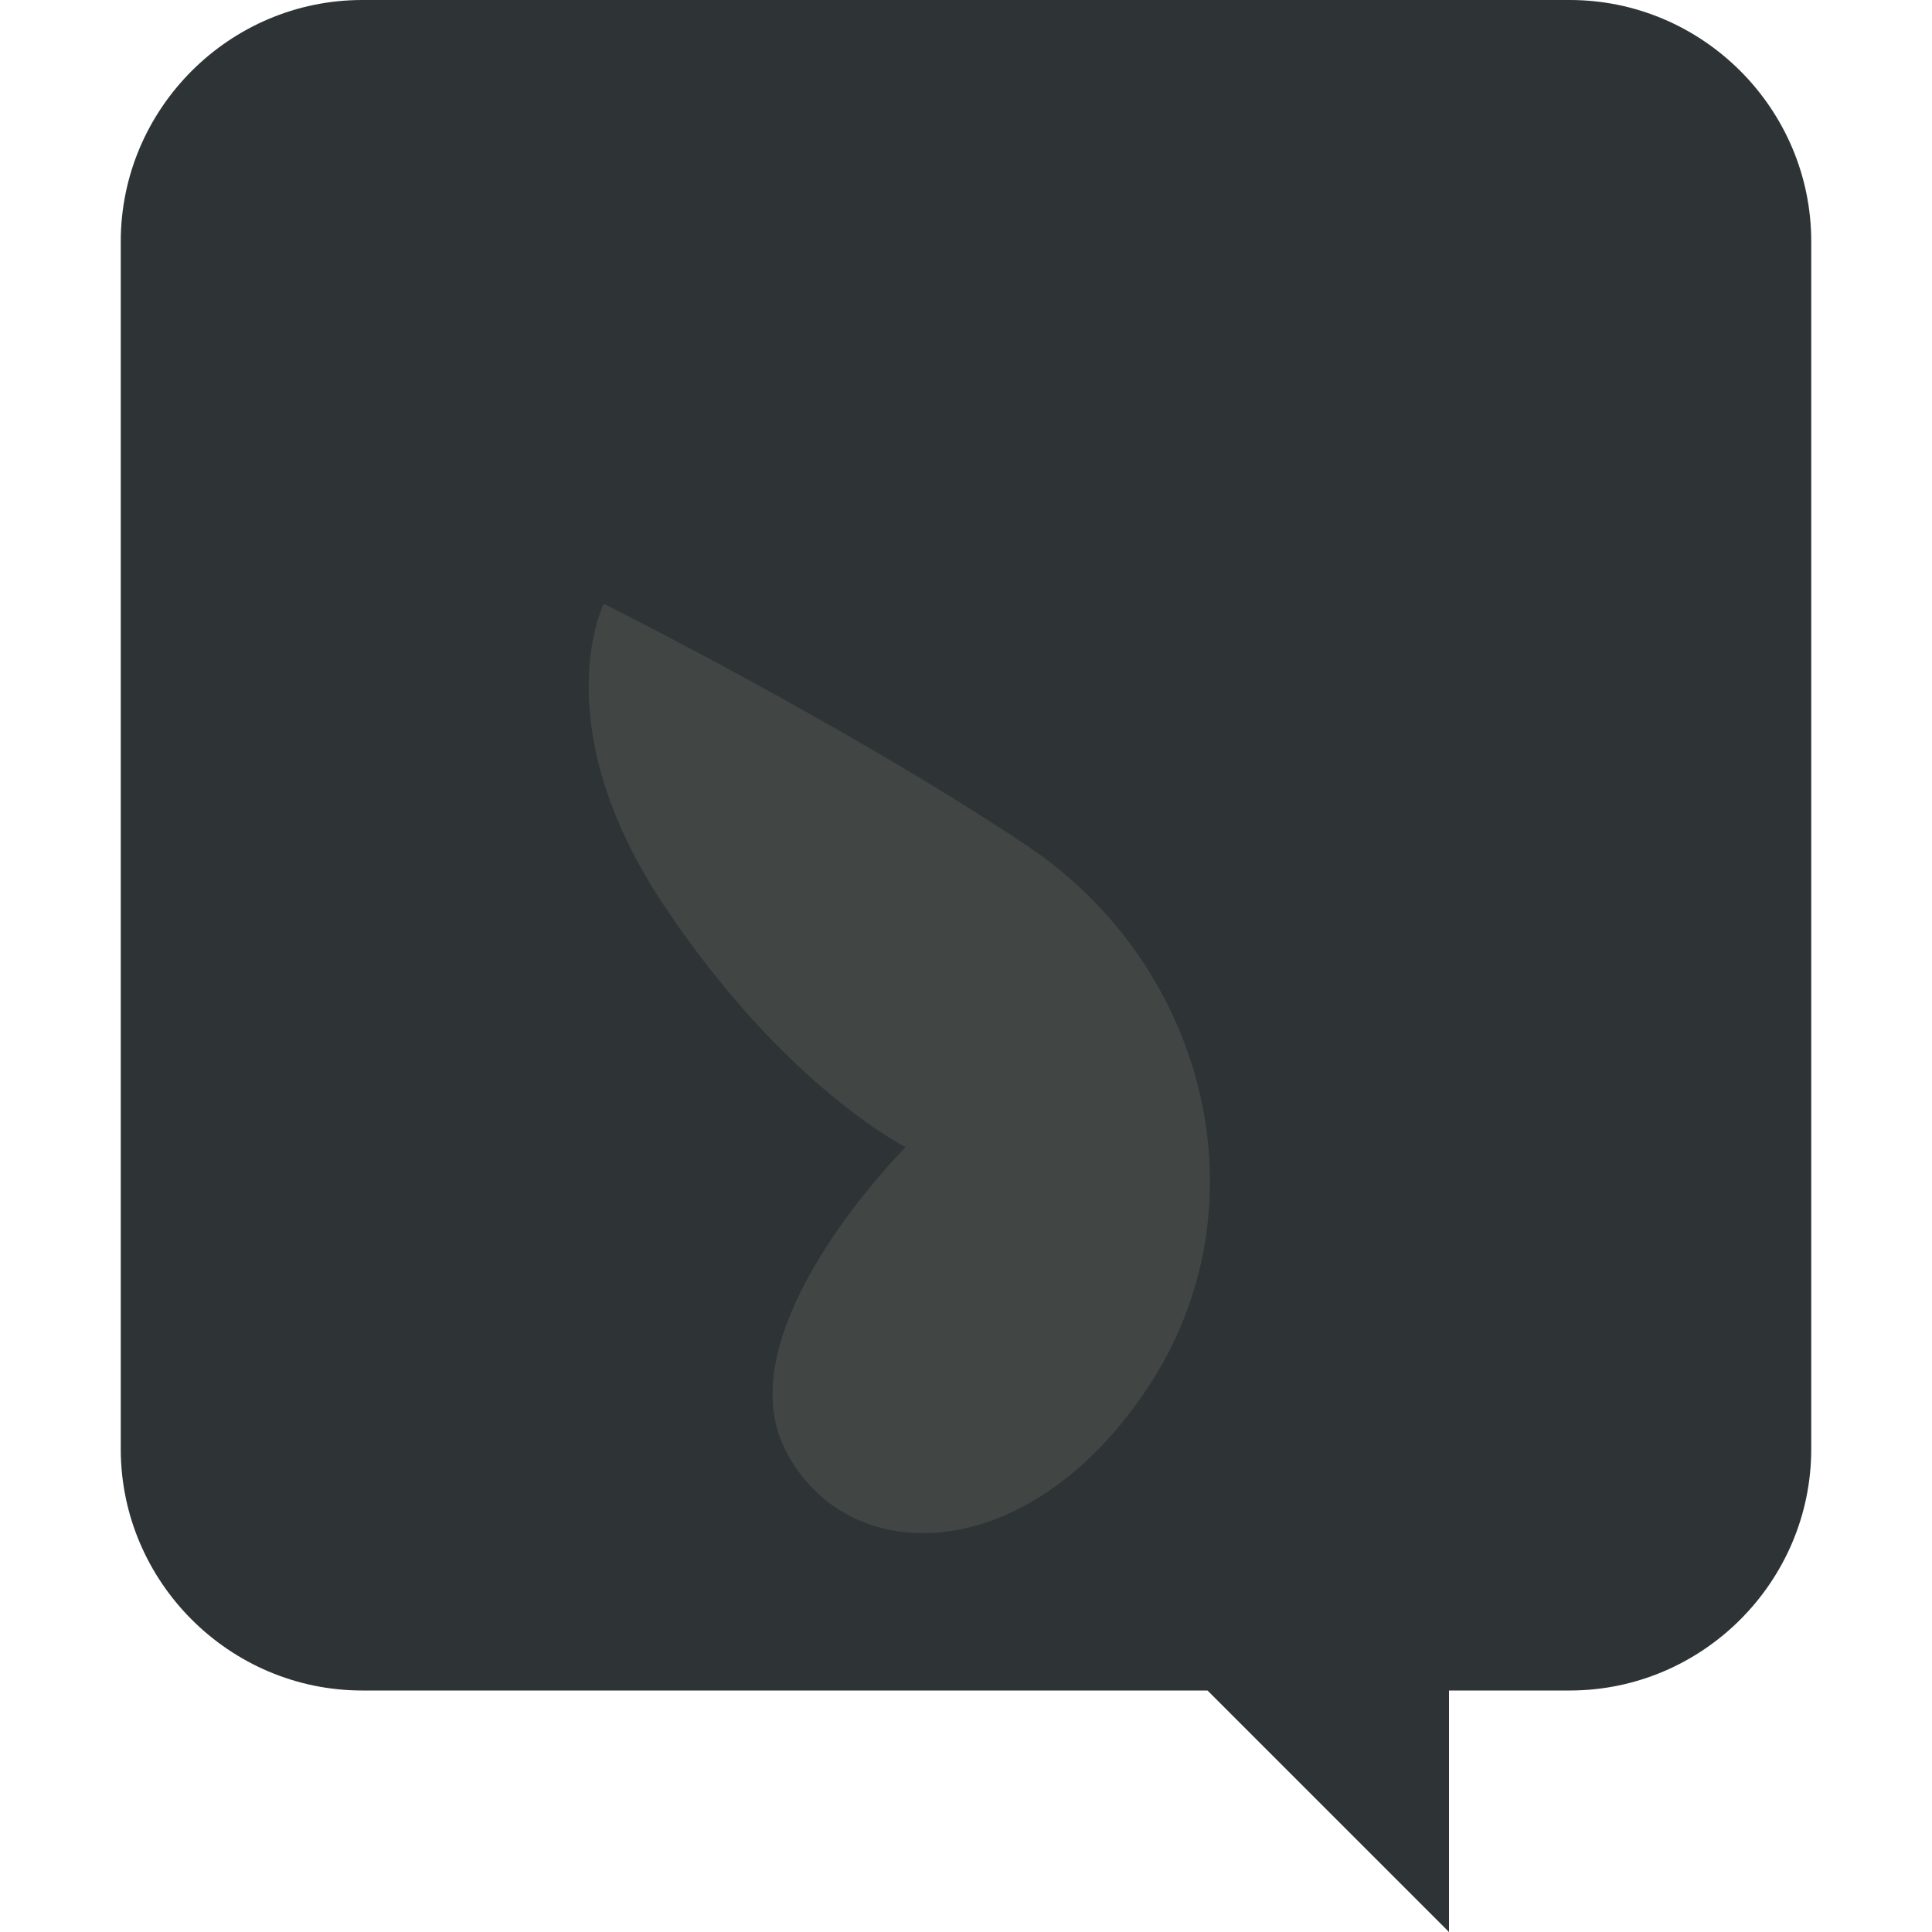
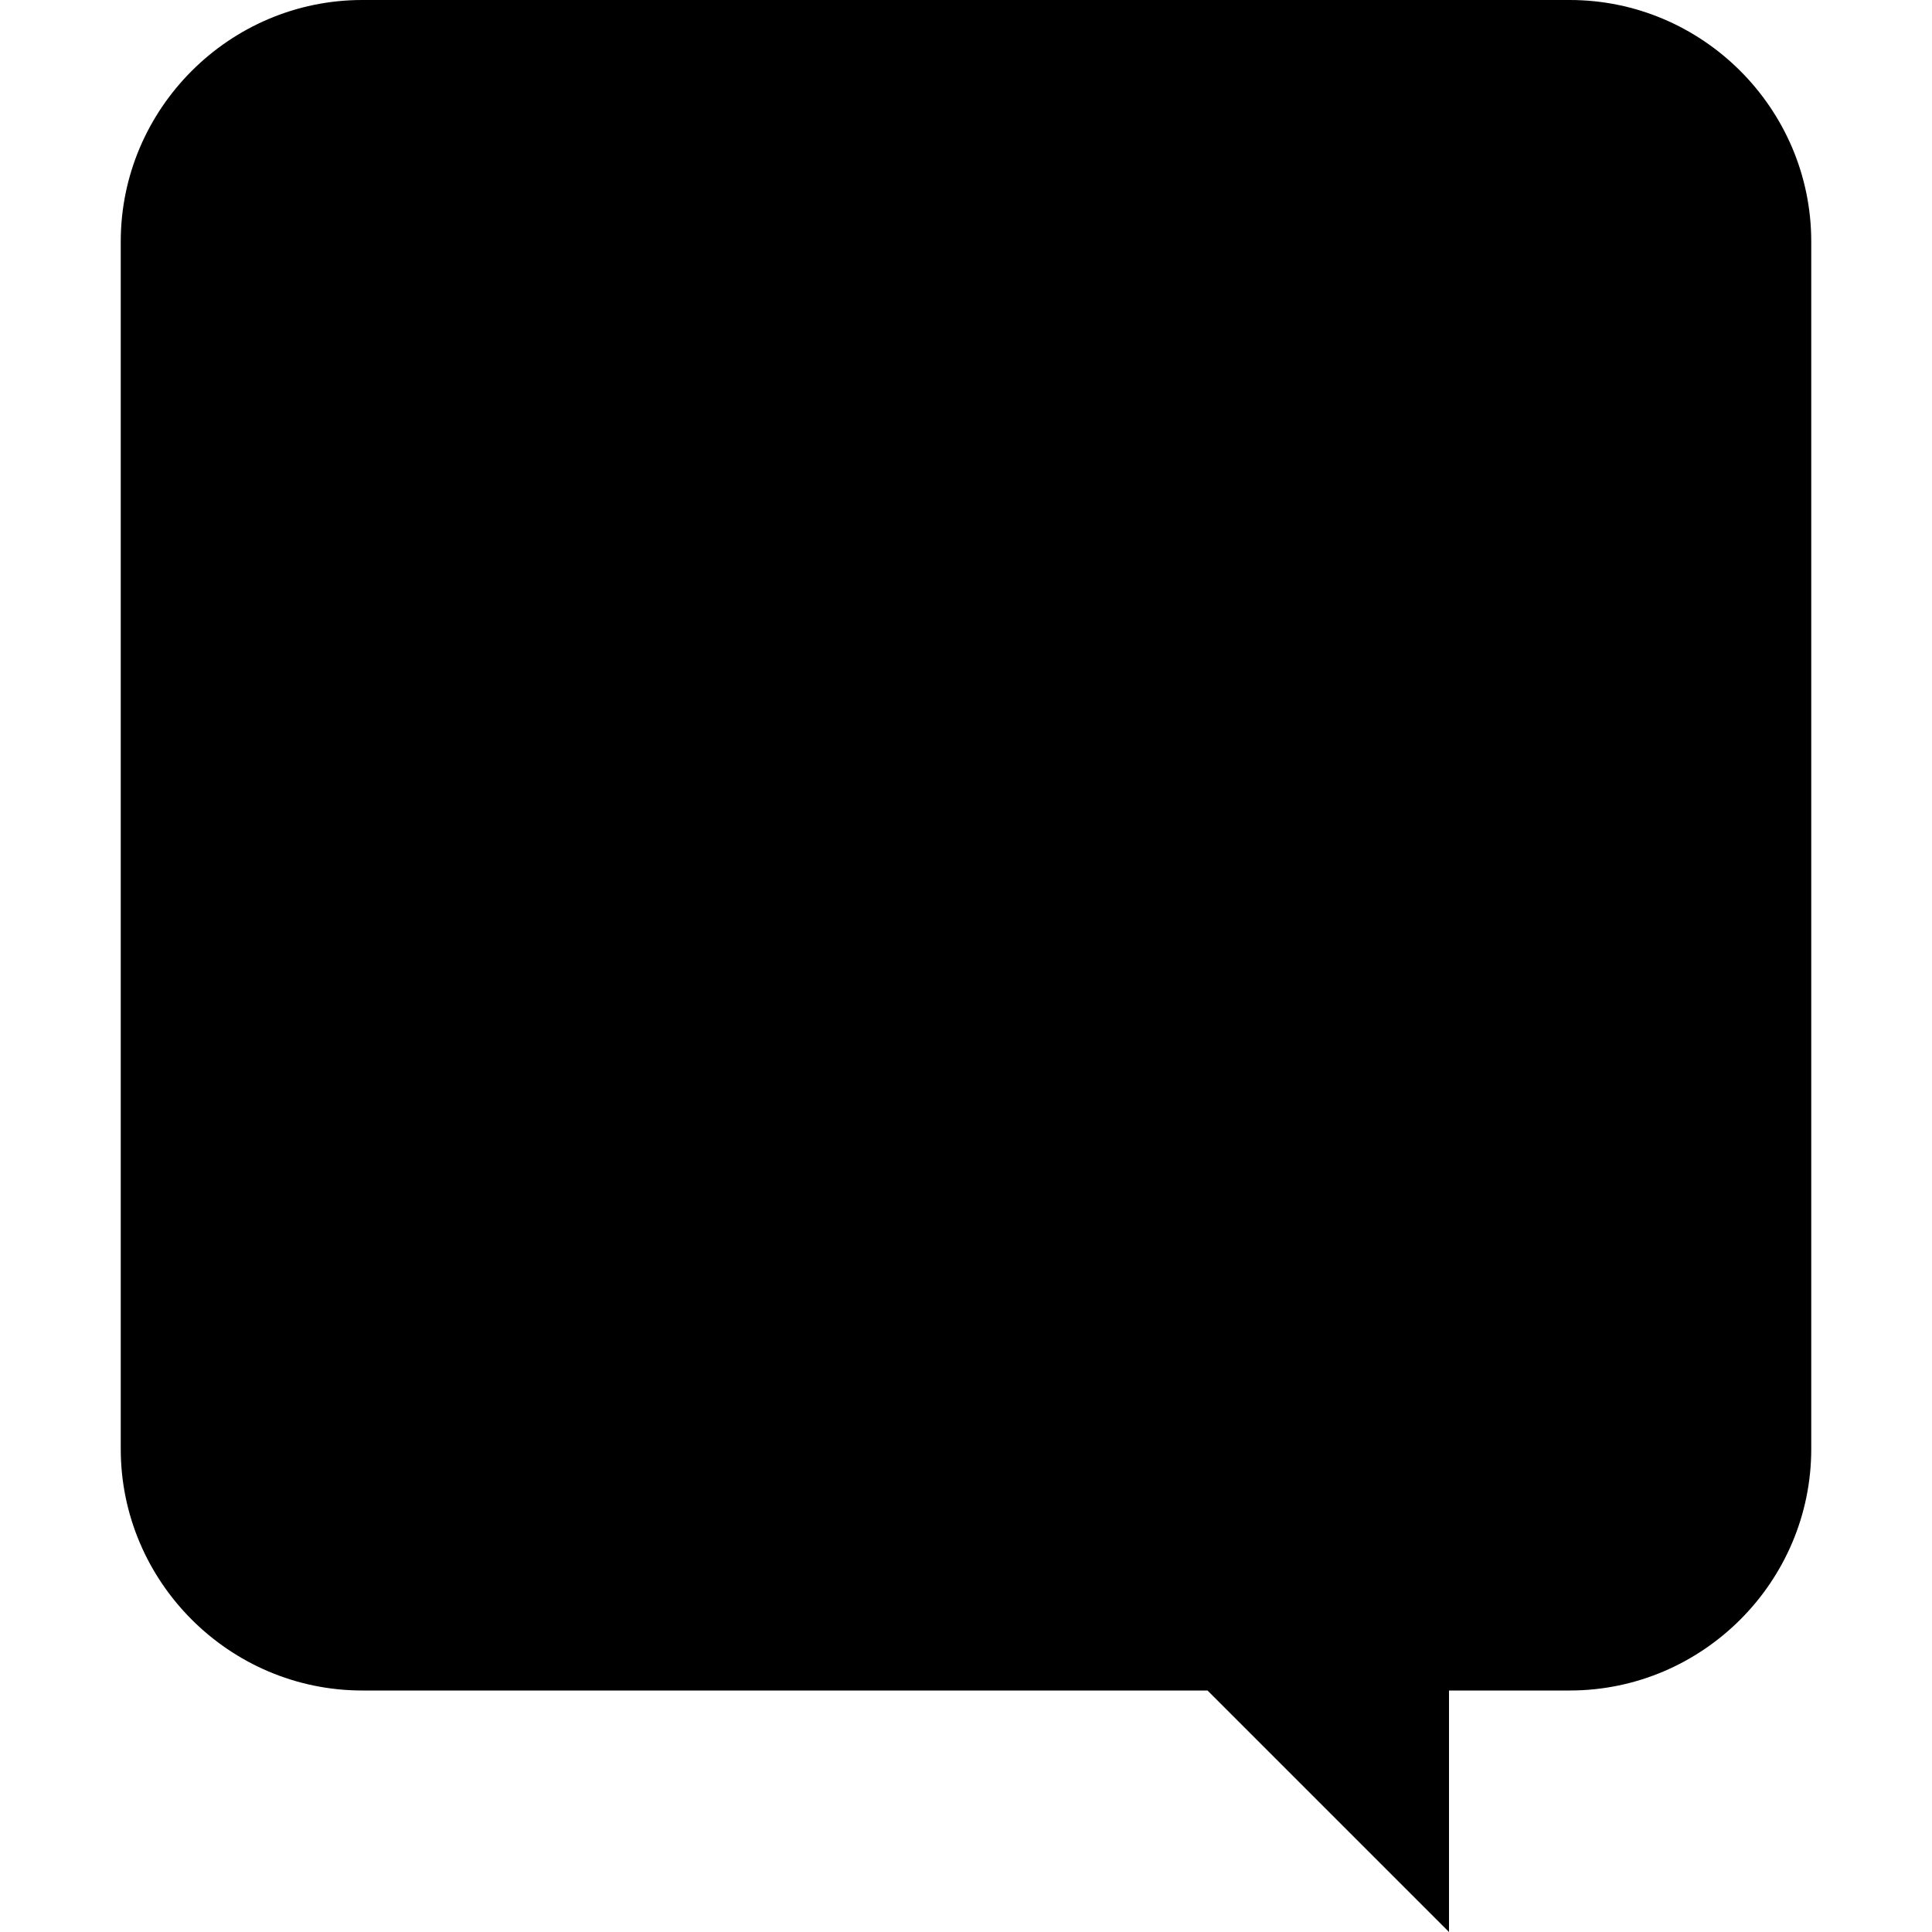
<svg xmlns="http://www.w3.org/2000/svg" viewBox="0 0 16 16" width="16" height="16">
-   <g fill="#2e3436">
+   <g fill="currentColor">
    <path d="M1 2 L1 12 C1 13.1 1.9 14 3 14 L10 14 L12 16 L12 14 L13 14 C14.1 14 15 13.1 15 12 L15 2 C15 0.9 14.1 0 13 0 L3 0 C1.9 0 1 0.9 1 2 Z" />
-     <path d="M5 5 C5 5 4.5 6 5.5 7.5 C6.5 9 7.5 9.5 7.5 9.5 C7.5 9.5 6 11 6.5 12 C7 13 8.5 13 9.5 11.5 C10.5 10 10 8 8.5 7 C7 6 5 5 5 5 Z" fill="#555753" fill-opacity="0.5" />
+     <path d="M5 5 C5 5 4.5 6 5.5 7.5 C6.5 9 7.5 9.5 7.5 9.5 C7.5 9.5 6 11 6.5 12 C7 13 8.5 13 9.5 11.5 C10.5 10 10 8 8.5 7 C7 6 5 5 5 5 Z" opacity="0.5" />
  </g>
</svg>
